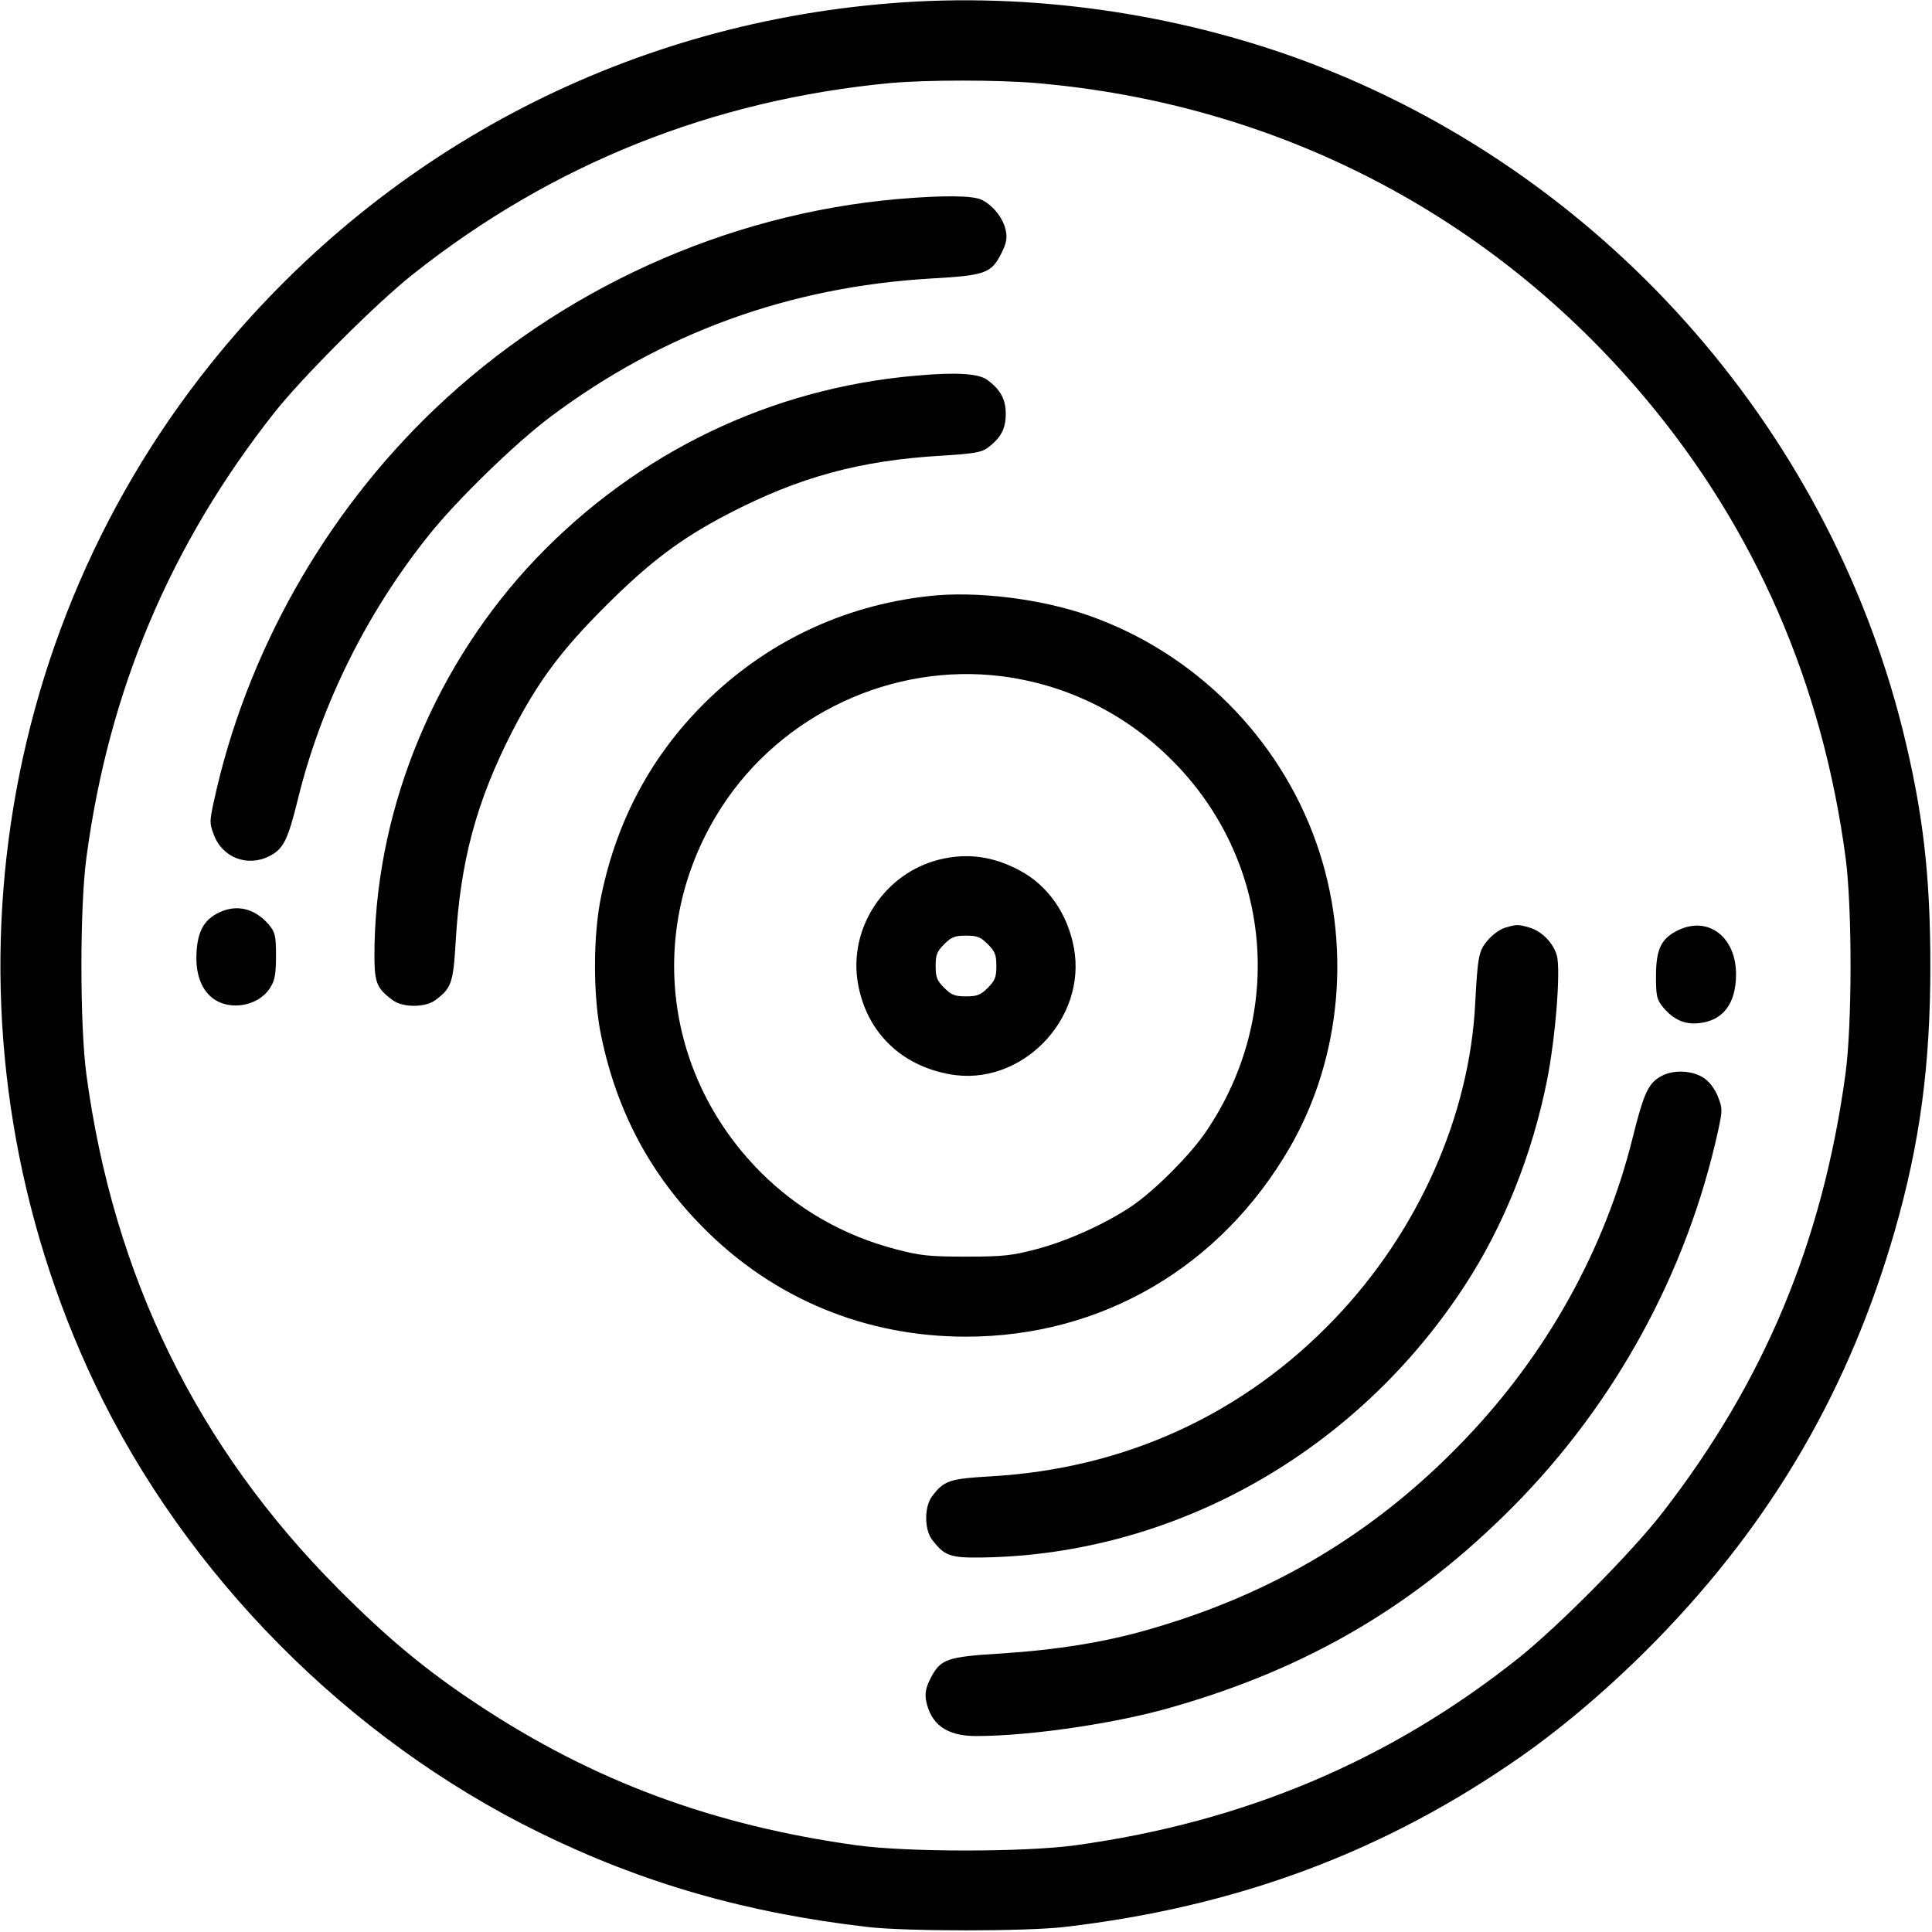
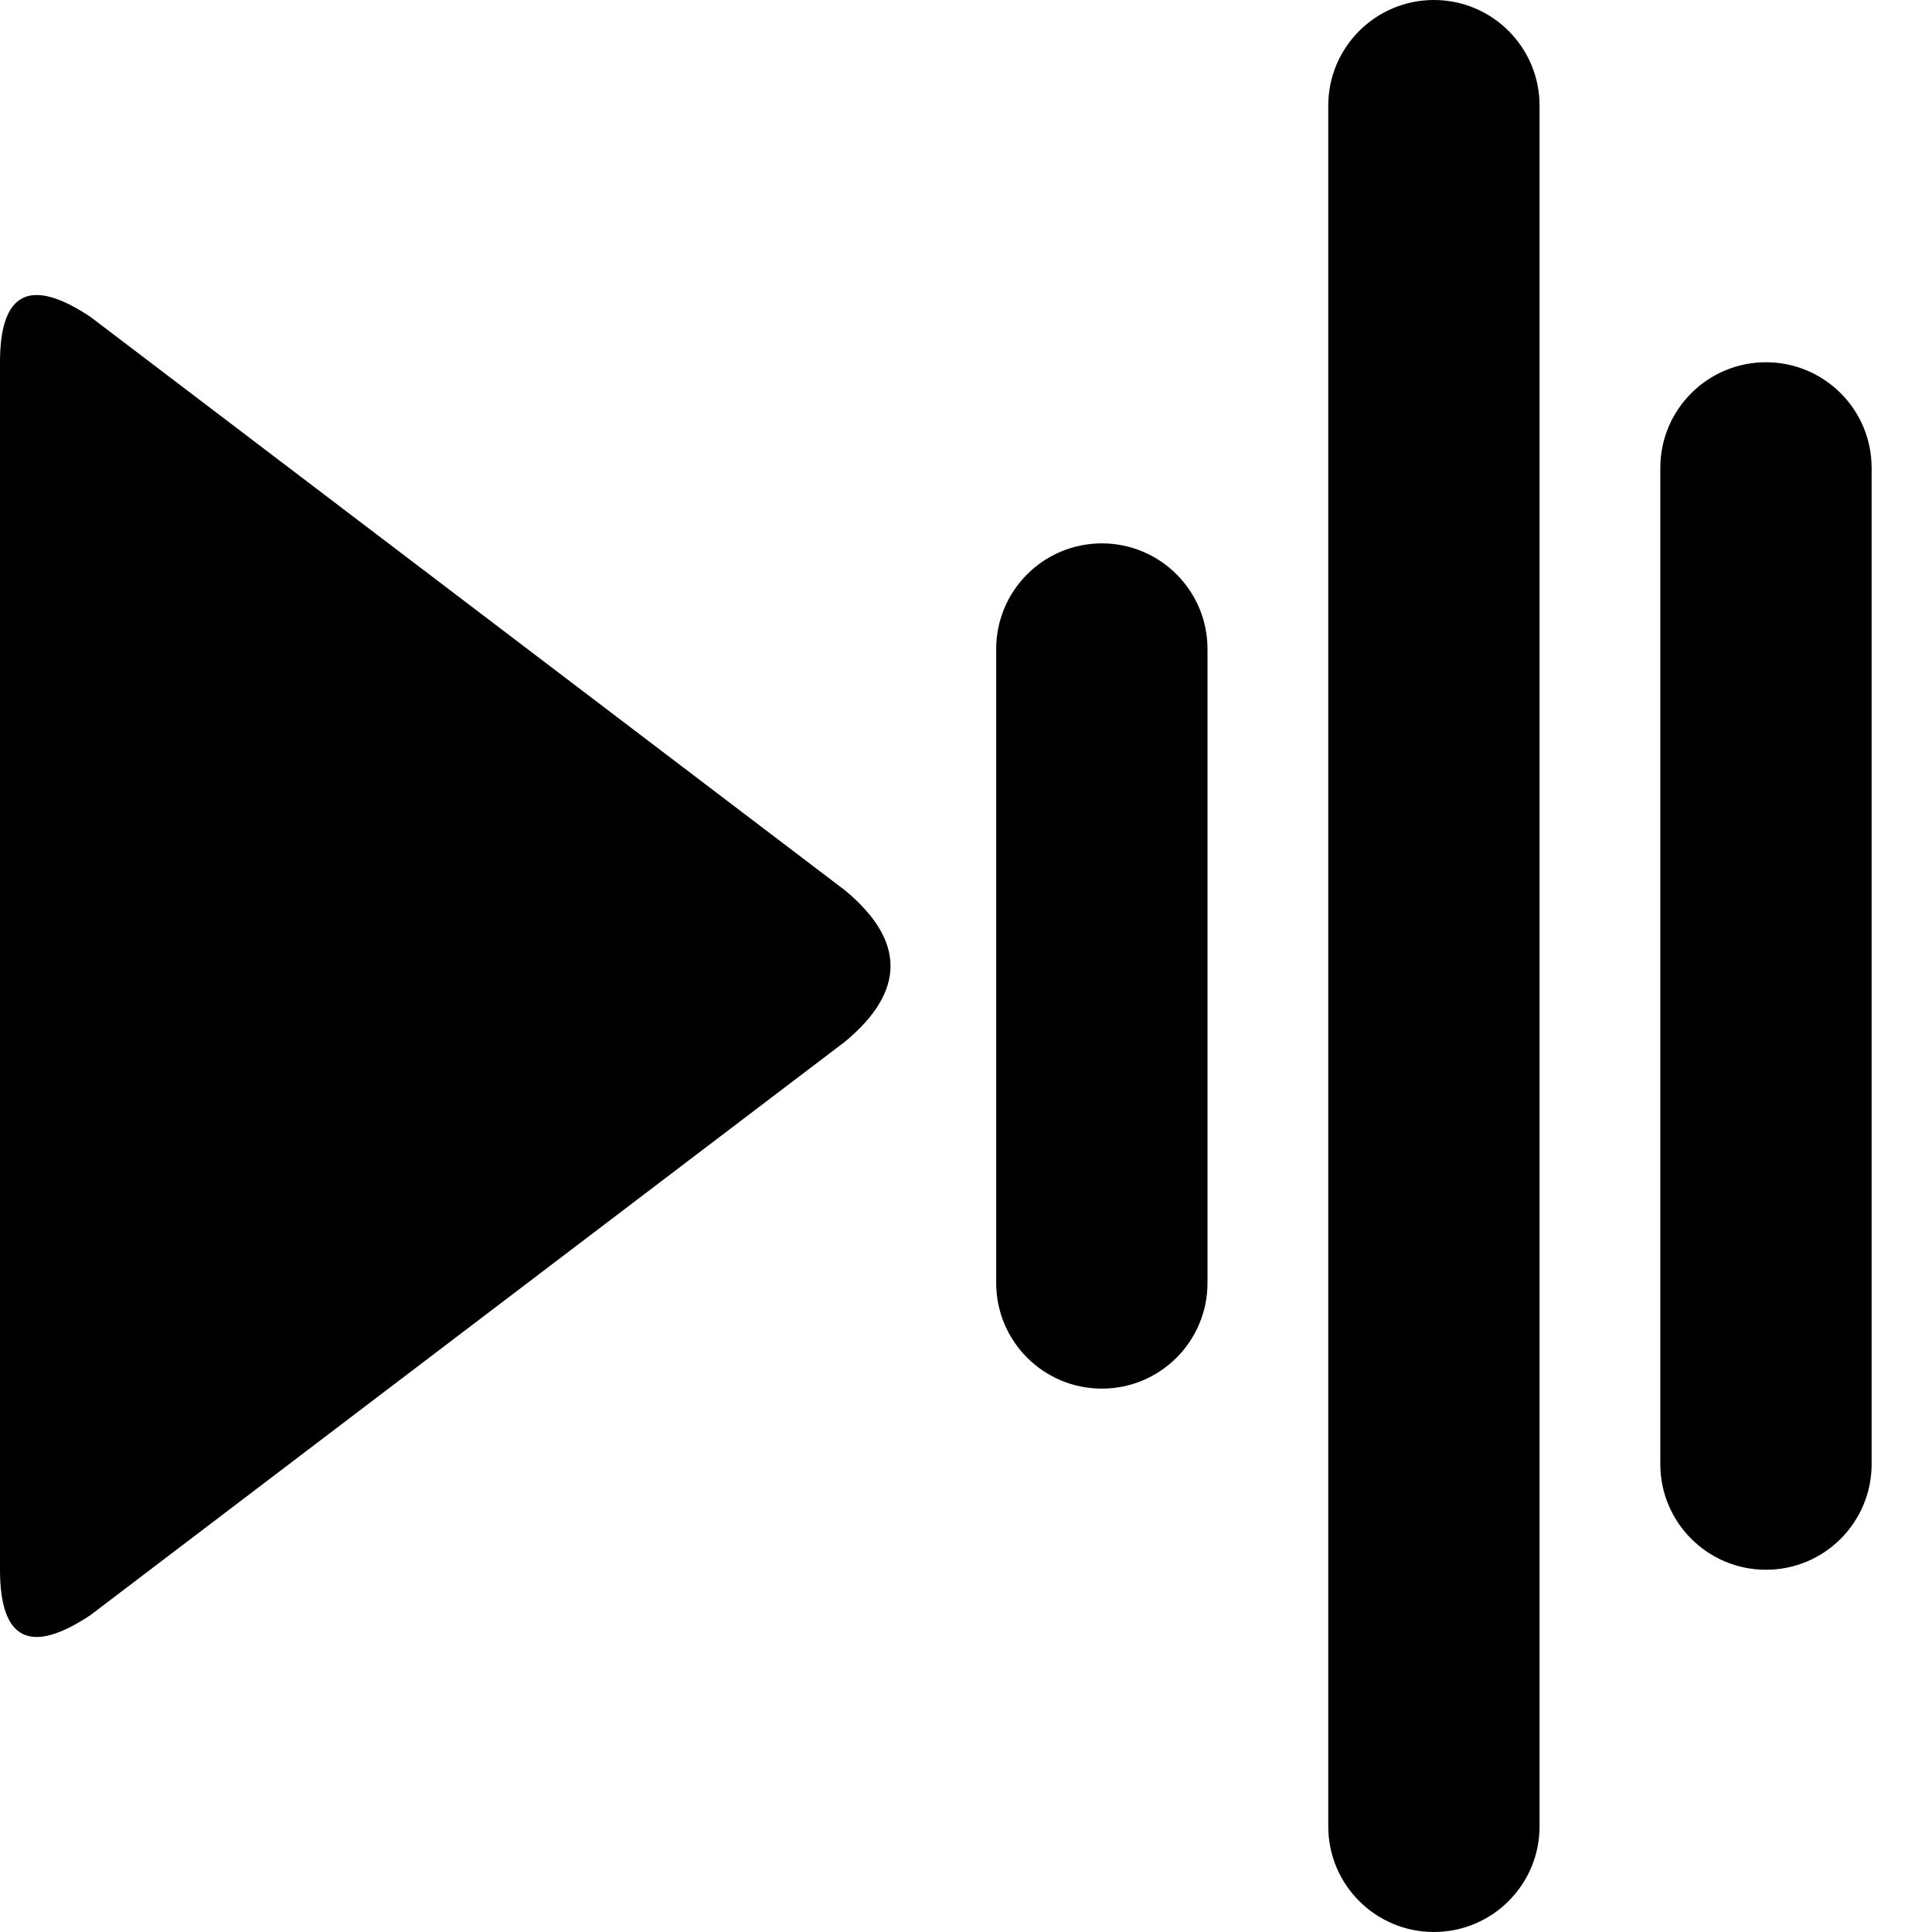
- <svg xmlns="http://www.w3.org/2000/svg" version="1.0" width="700pt" height="700pt" viewBox="0 0 700 700" preserveAspectRatio="xMidYMid meet">
-   <g transform="translate(0,700) scale(0.1,-0.1)" fill="#000000" stroke="none">
-     <path d="M3225 6988 c-973 -78 -1852 -545 -2463 -1308 -833 -1041 -996 -2480 -418 -3695 329 -691 917 -1285 1611 -1625 373 -183 748 -291 1190 -342 142 -16 568 -16 710 0 628 73 1164 273 1659 620 162 114 334 262 491 423 417 428 695 906 860 1479 91 317 129 599 129 960 0 332 -27 560 -100 855 -277 1108 -1095 2023 -2164 2423 -473 176 -1004 251 -1505 210z m530 -289 c873 -75 1651 -478 2209 -1145 396 -473 639 -1031 723 -1662 24 -181 24 -608 -1 -787 -83 -604 -293 -1109 -662 -1585 -110 -142 -372 -407 -519 -525 -467 -373 -997 -597 -1610 -681 -184 -25 -608 -25 -790 0 -521 72 -956 233 -1375 511 -185 122 -326 239 -505 419 -511 513 -814 1133 -912 1863 -24 178 -24 608 0 785 81 608 305 1136 681 1613 102 129 372 399 503 502 503 399 1085 631 1728 692 131 12 391 12 530 0z" />
-     <path d="M3255 6279 c-624 -54 -1227 -328 -1682 -763 -398 -380 -683 -887 -798 -1419 -16 -73 -16 -81 0 -122 31 -83 122 -117 201 -77 51 26 67 58 104 209 84 342 252 679 477 958 101 126 309 328 435 423 406 305 867 473 1383 503 195 11 217 19 253 91 18 35 22 55 16 83 -8 42 -44 89 -85 110 -31 17 -139 18 -304 4z" />
-     <path d="M3320 5639 c-526 -45 -1008 -277 -1376 -661 -362 -379 -576 -891 -587 -1401 -2 -137 3 -154 66 -201 37 -27 117 -27 154 0 59 44 65 62 74 212 17 292 75 508 205 762 93 180 177 294 339 455 158 158 273 245 445 334 256 133 478 193 772 210 114 7 144 12 166 28 48 36 66 69 66 123 0 53 -18 87 -66 123 -32 24 -113 29 -258 16z" />
-     <path d="M3363 4840 c-313 -35 -592 -170 -813 -390 -190 -190 -314 -420 -371 -693 -31 -143 -31 -371 0 -514 57 -273 179 -500 370 -692 255 -257 587 -394 951 -394 491 0 922 252 1173 685 189 327 225 740 96 1105 -135 382 -440 687 -822 822 -176 62 -413 91 -584 71z m265 -290 c235 -30 448 -134 618 -304 363 -363 414 -920 123 -1347 -56 -83 -187 -214 -267 -268 -96 -65 -236 -128 -347 -157 -87 -23 -119 -27 -255 -27 -136 0 -168 4 -255 27 -188 49 -356 145 -490 280 -358 360 -414 901 -139 1324 218 335 617 521 1012 472z" />
-     <path d="M3405 3886 c-201 -49 -333 -251 -296 -452 31 -172 154 -294 331 -326 257 -48 499 197 451 458 -23 124 -95 227 -198 281 -96 51 -189 63 -288 39z m174 -307 c26 -26 31 -38 31 -79 0 -41 -5 -53 -31 -79 -26 -26 -38 -31 -79 -31 -41 0 -53 5 -79 31 -26 26 -31 38 -31 79 0 41 5 53 31 79 26 26 38 31 79 31 41 0 53 -5 79 -31z" />
-     <path d="M792 3693 c-53 -26 -76 -68 -80 -145 -7 -116 49 -191 142 -191 53 0 102 26 126 66 16 25 20 50 20 114 0 73 -3 85 -26 113 -51 59 -117 75 -182 43z" />
-     <path d="M5454 3639 c-18 -5 -46 -25 -62 -44 -34 -38 -38 -58 -47 -229 -20 -409 -207 -829 -510 -1145 -331 -346 -759 -542 -1244 -570 -153 -9 -171 -15 -215 -74 -27 -37 -27 -117 0 -154 46 -61 66 -68 187 -66 695 12 1351 382 1744 985 140 214 244 473 298 743 31 155 50 398 36 452 -13 47 -55 90 -102 103 -39 11 -43 11 -85 -1z" />
-     <path d="M6083 3631 c-64 -30 -83 -69 -83 -168 0 -73 3 -85 26 -113 38 -45 79 -63 130 -57 87 9 134 71 134 177 0 134 -99 211 -207 161z" />
-     <path d="M6019 3101 c-47 -26 -63 -61 -103 -221 -101 -408 -313 -788 -611 -1098 -320 -334 -692 -557 -1143 -686 -159 -46 -333 -74 -536 -87 -196 -12 -218 -20 -254 -89 -17 -33 -21 -54 -17 -80 17 -88 75 -130 181 -130 197 0 510 46 712 105 495 142 879 369 1233 725 371 374 631 849 744 1363 16 74 16 81 0 122 -9 25 -30 54 -47 66 -42 31 -113 35 -159 10z" />
+ <svg xmlns="http://www.w3.org/2000/svg" viewBox="0 0 128 128" width="512" height="512" role="img" aria-labelledby="title">
+   <g fill="#000">
+     <path d="M6 21Q0 17 0 24V104Q0 111 6 107L56 69Q62 64 56 59Z" />
+     <rect class="bar b1" x="66" y="36" width="14" height="56" rx="7" />
+     <rect class="bar b2" x="88" y="0" width="14" height="128" rx="7" />
+     <rect class="bar b3" x="110" y="24" width="14" height="80" rx="7" />
  </g>
</svg>
